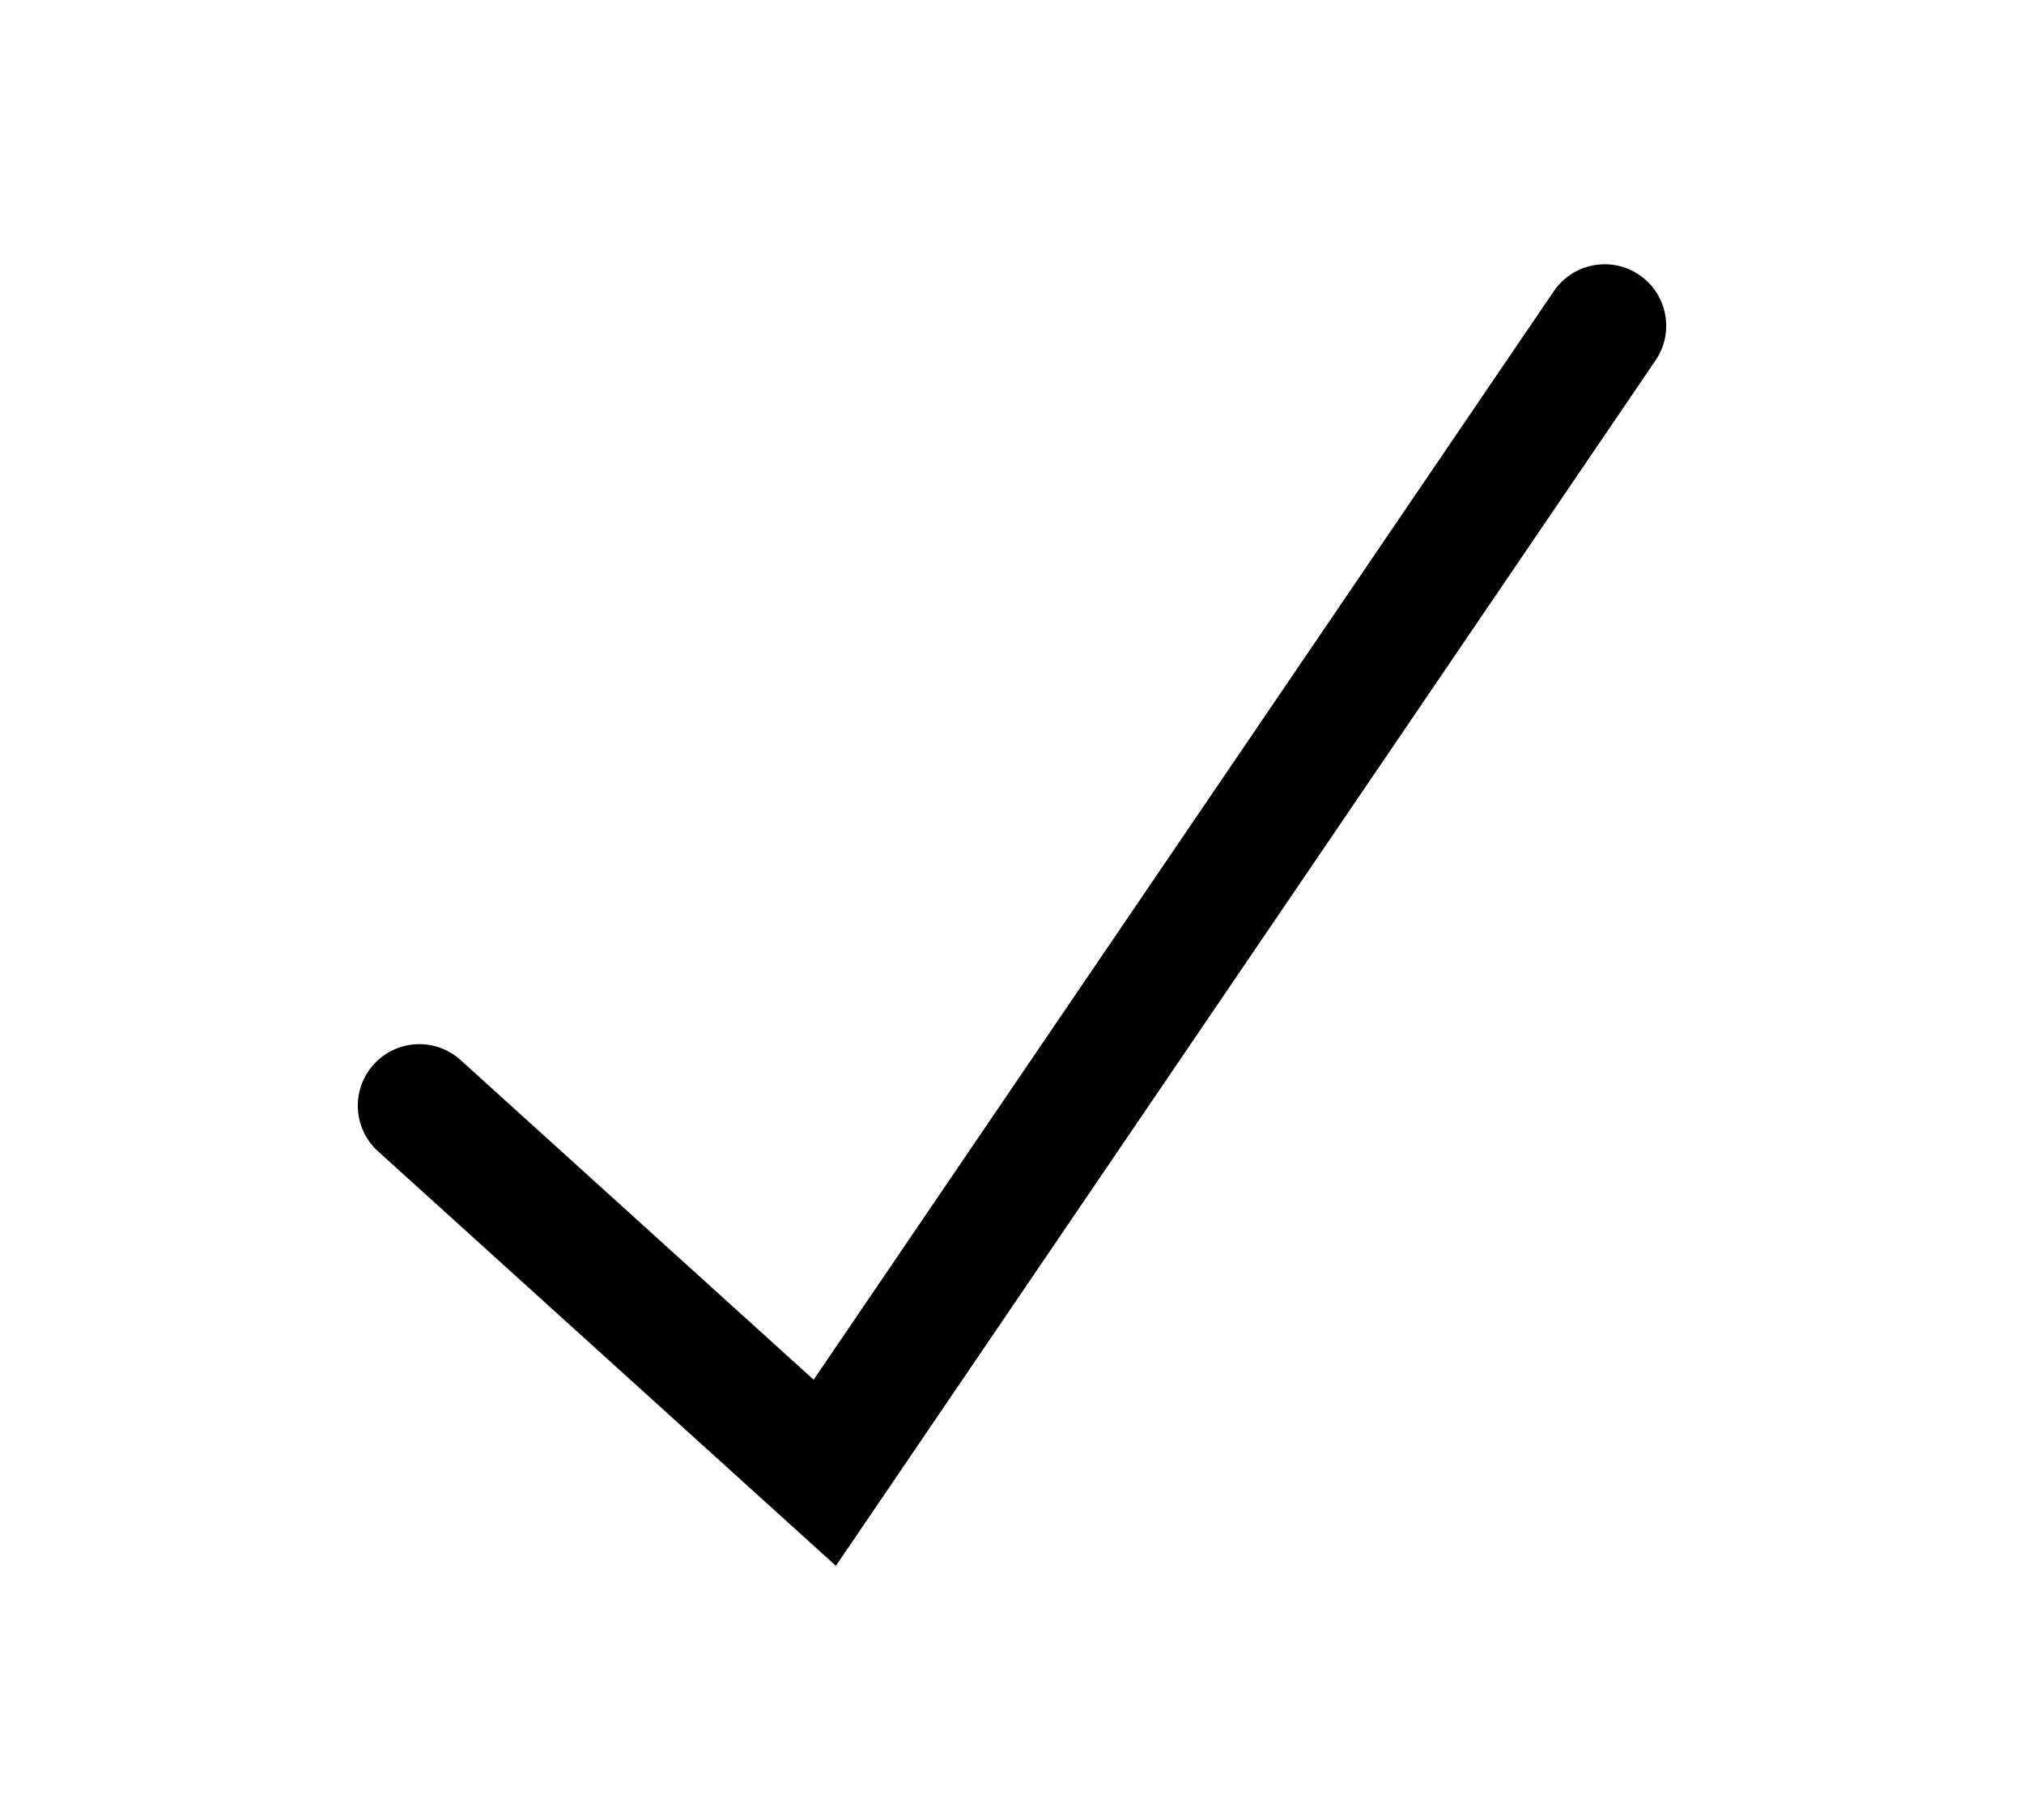
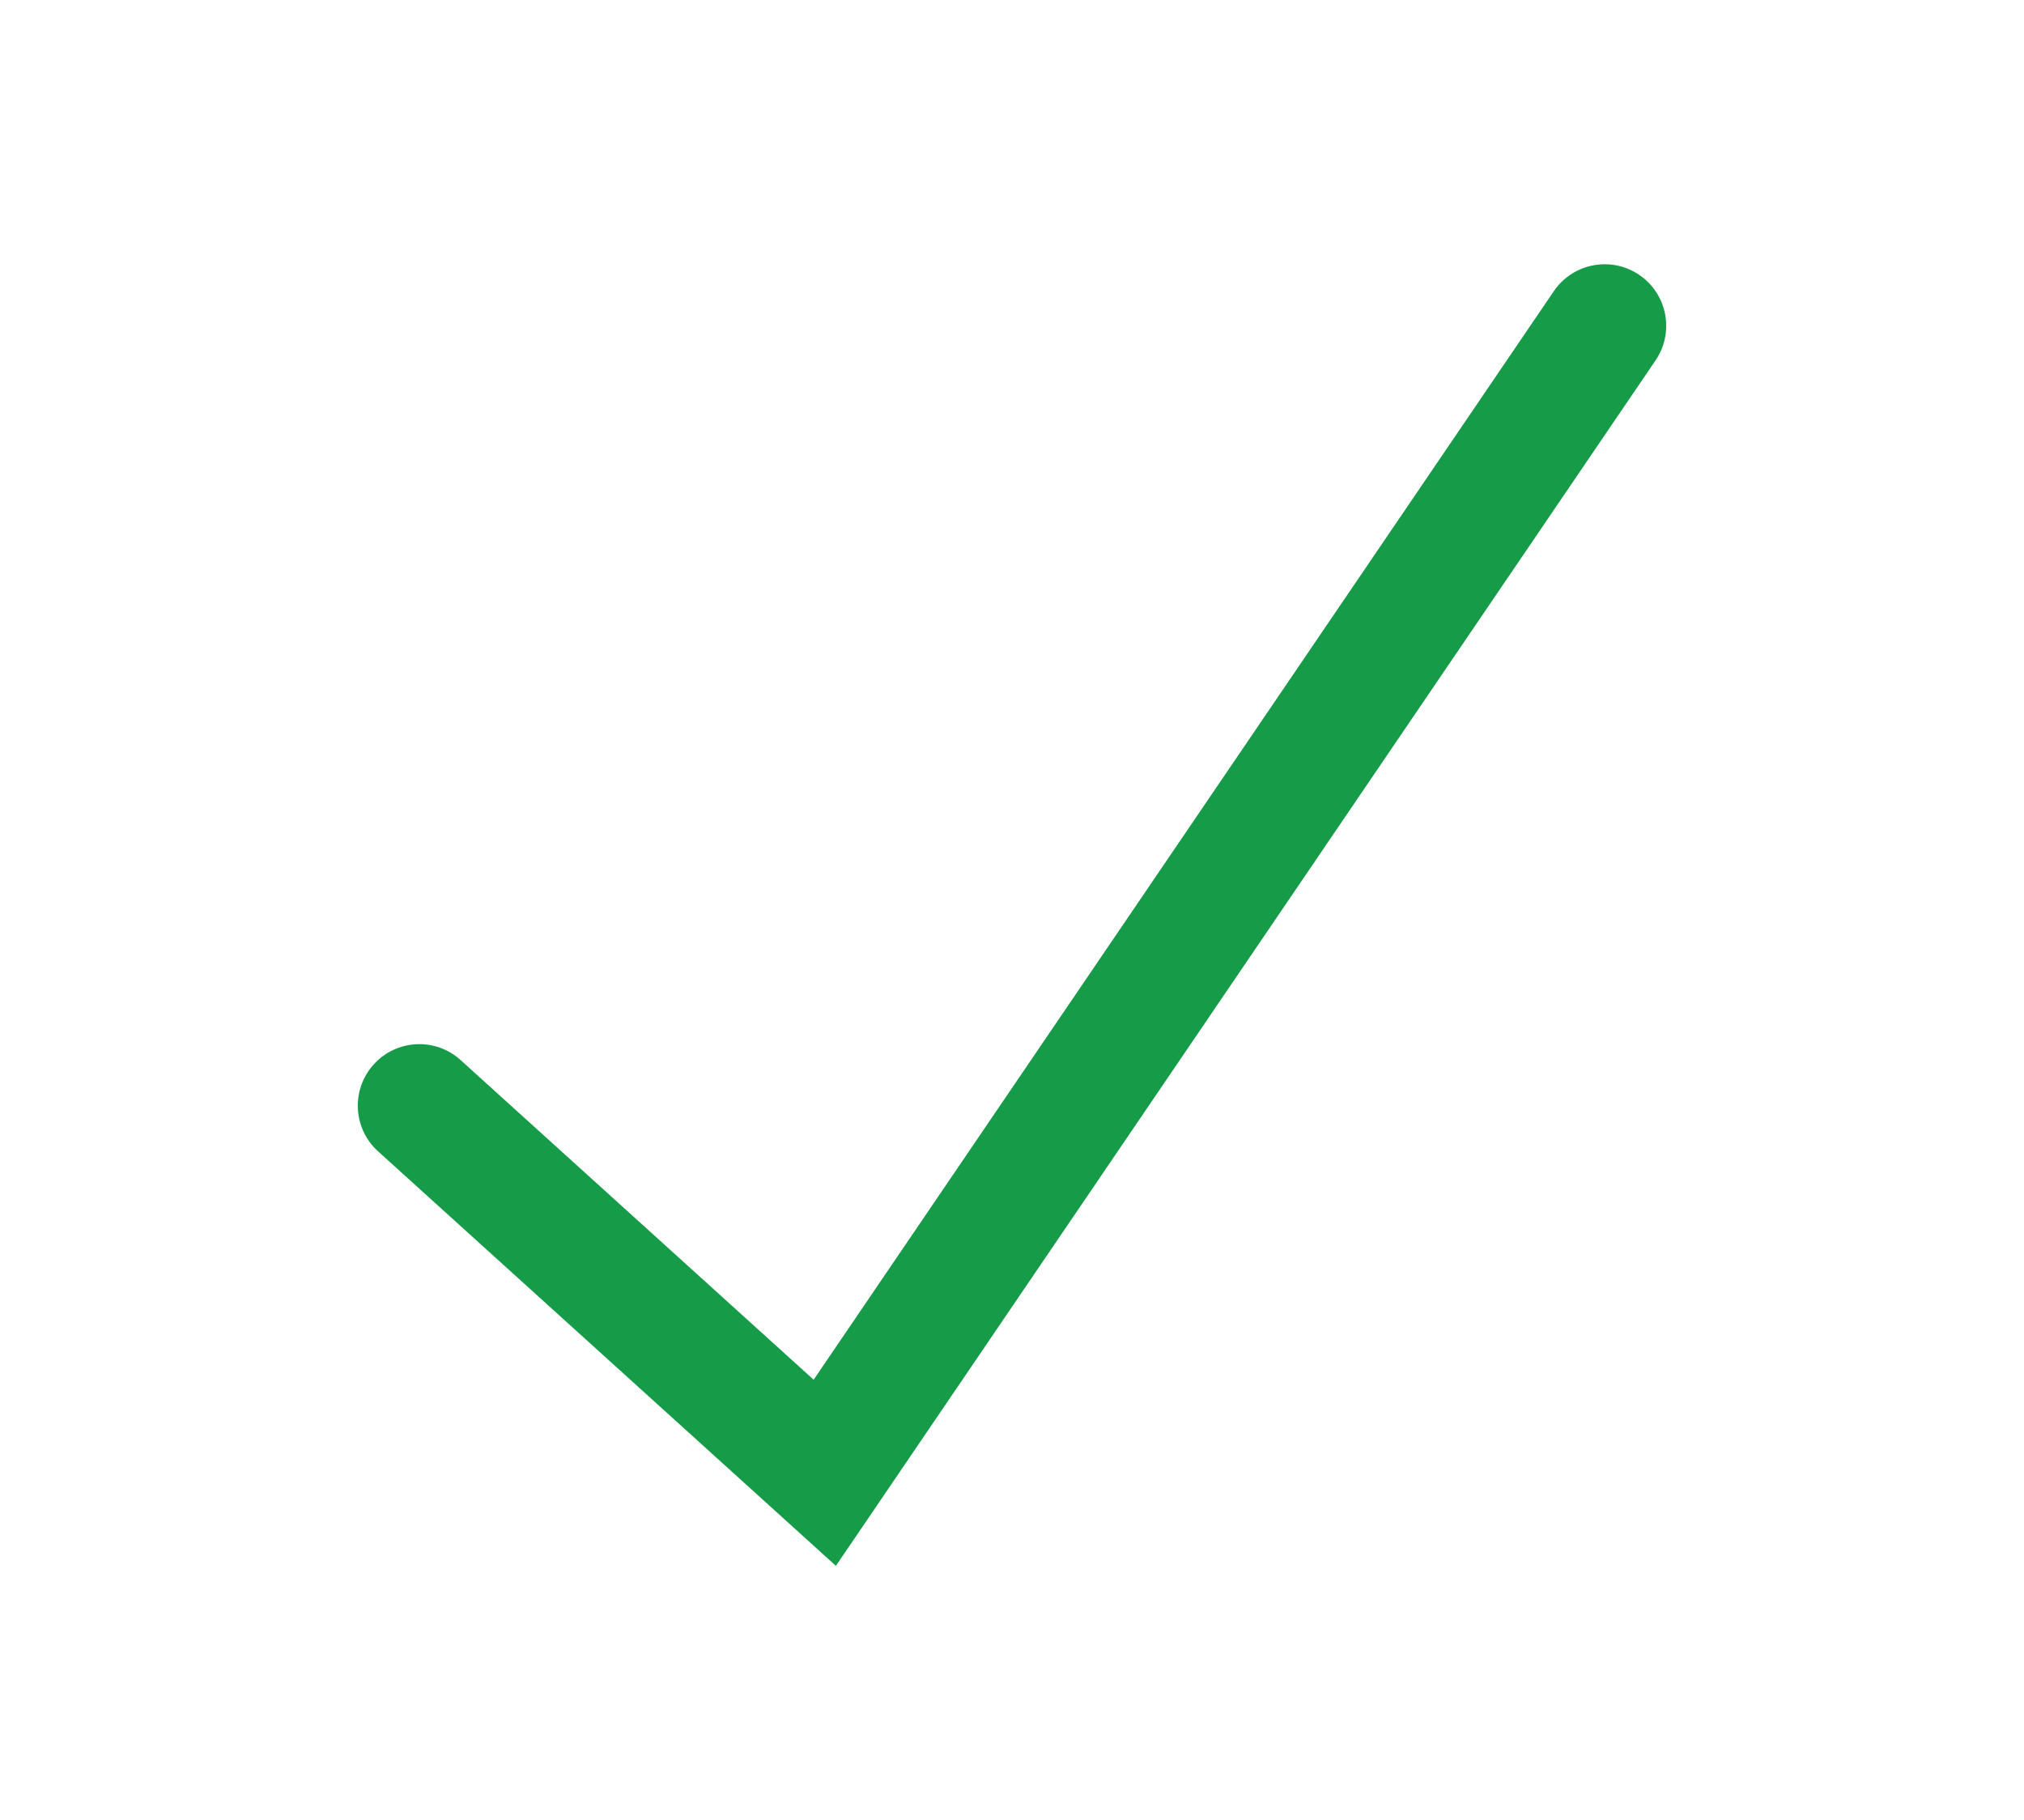
<svg xmlns="http://www.w3.org/2000/svg" version="1.1" id="Layer_1" x="0px" y="0px" width="119px" height="107px" viewBox="0 0 119 107" enable-background="new 0 0 119 107" xml:space="preserve">
-   <path d="M96.38,16.163c-1.651-1.123-3.901-0.694-5.025,0.958L47.838,81.119L27.082,62.326c-1.482-1.341-3.768-1.229-5.109,0.255  c-1.34,1.479-1.228,3.769,0.253,5.109l26.92,24.372l48.192-70.875C98.461,19.536,98.032,17.286,96.38,16.163z" />
+   <path fill="#169b48" d="M96.38,16.163c-1.651-1.123-3.901-0.694-5.025,0.958L47.838,81.119L27.082,62.326c-1.482-1.341-3.768-1.229-5.109,0.255  c-1.34,1.479-1.228,3.769,0.253,5.109l26.92,24.372l48.192-70.875C98.461,19.536,98.032,17.286,96.38,16.163z" />
</svg>
